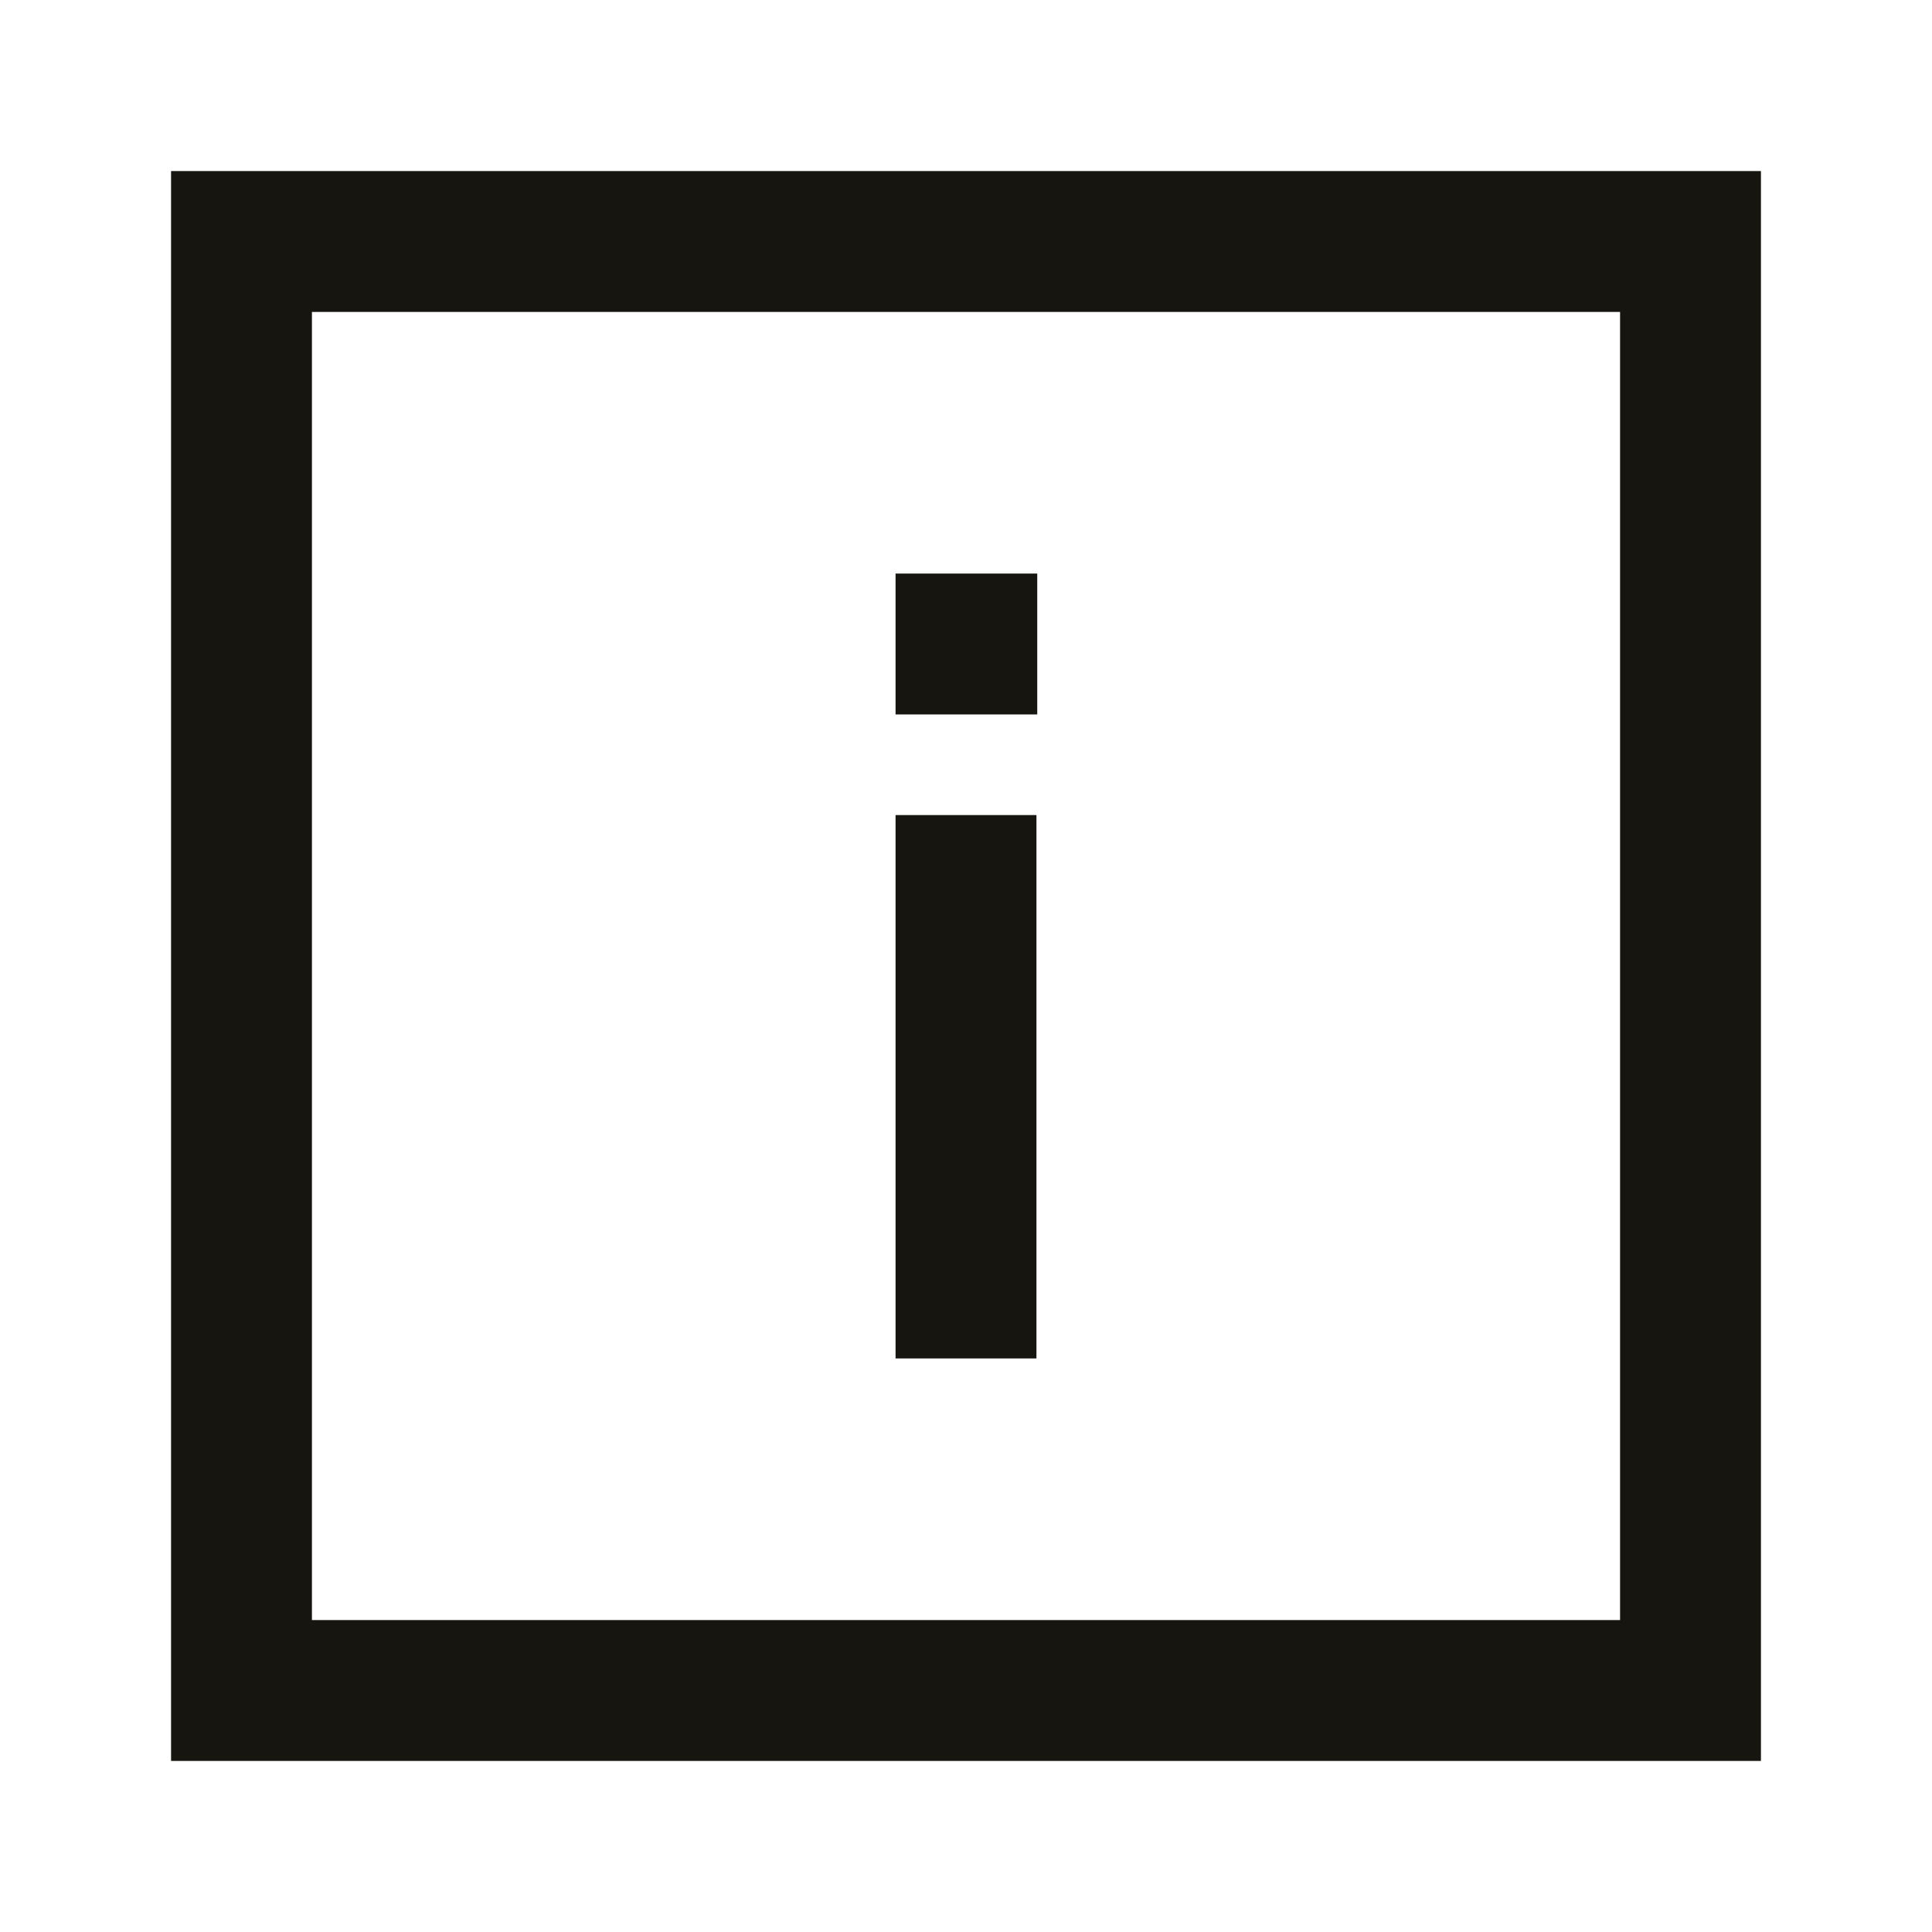
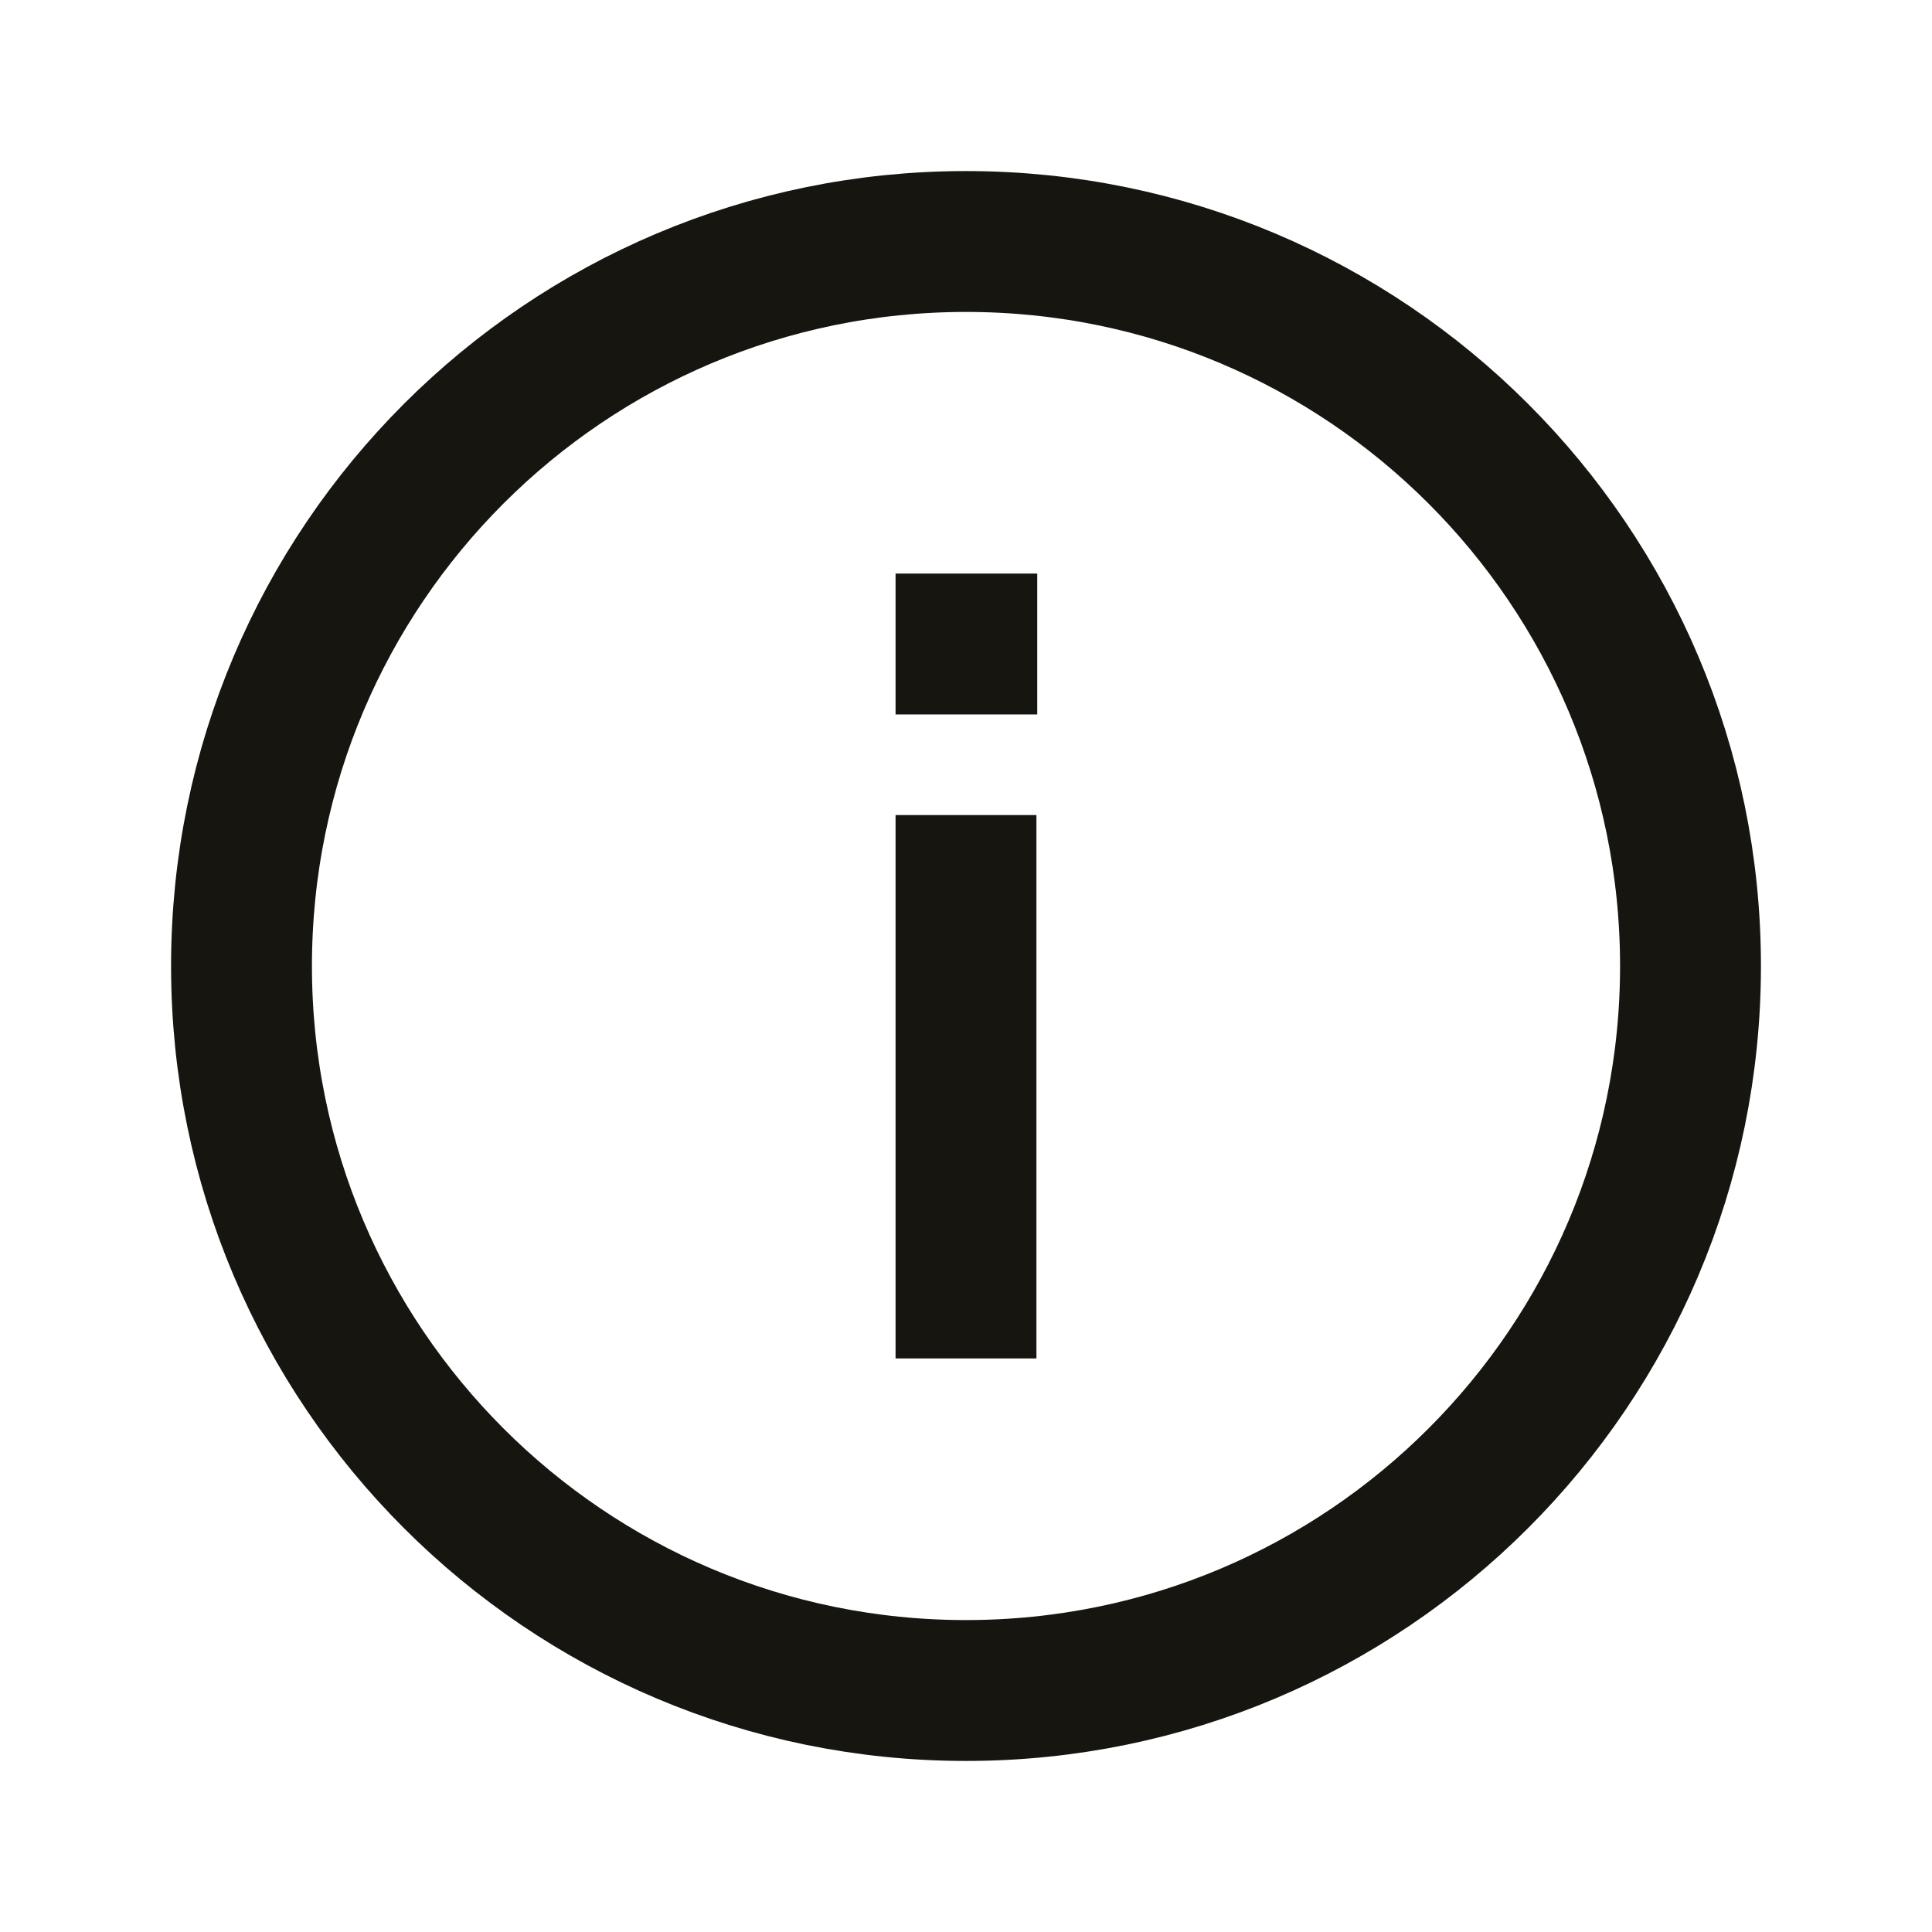
<svg xmlns="http://www.w3.org/2000/svg" width="24" height="24" viewBox="0 0 24 24" fill="none" stroke="#17150f" stroke-width="1.75" stroke-linecap="square" stroke-linejoin="miter">
-   <rect x="3" y="3" width="18" height="18" />
+   <circle cx="12" cy="12" r="9" />
  <path d="M12 11v5" />
  <path d="M12 8h.01" />
</svg>
